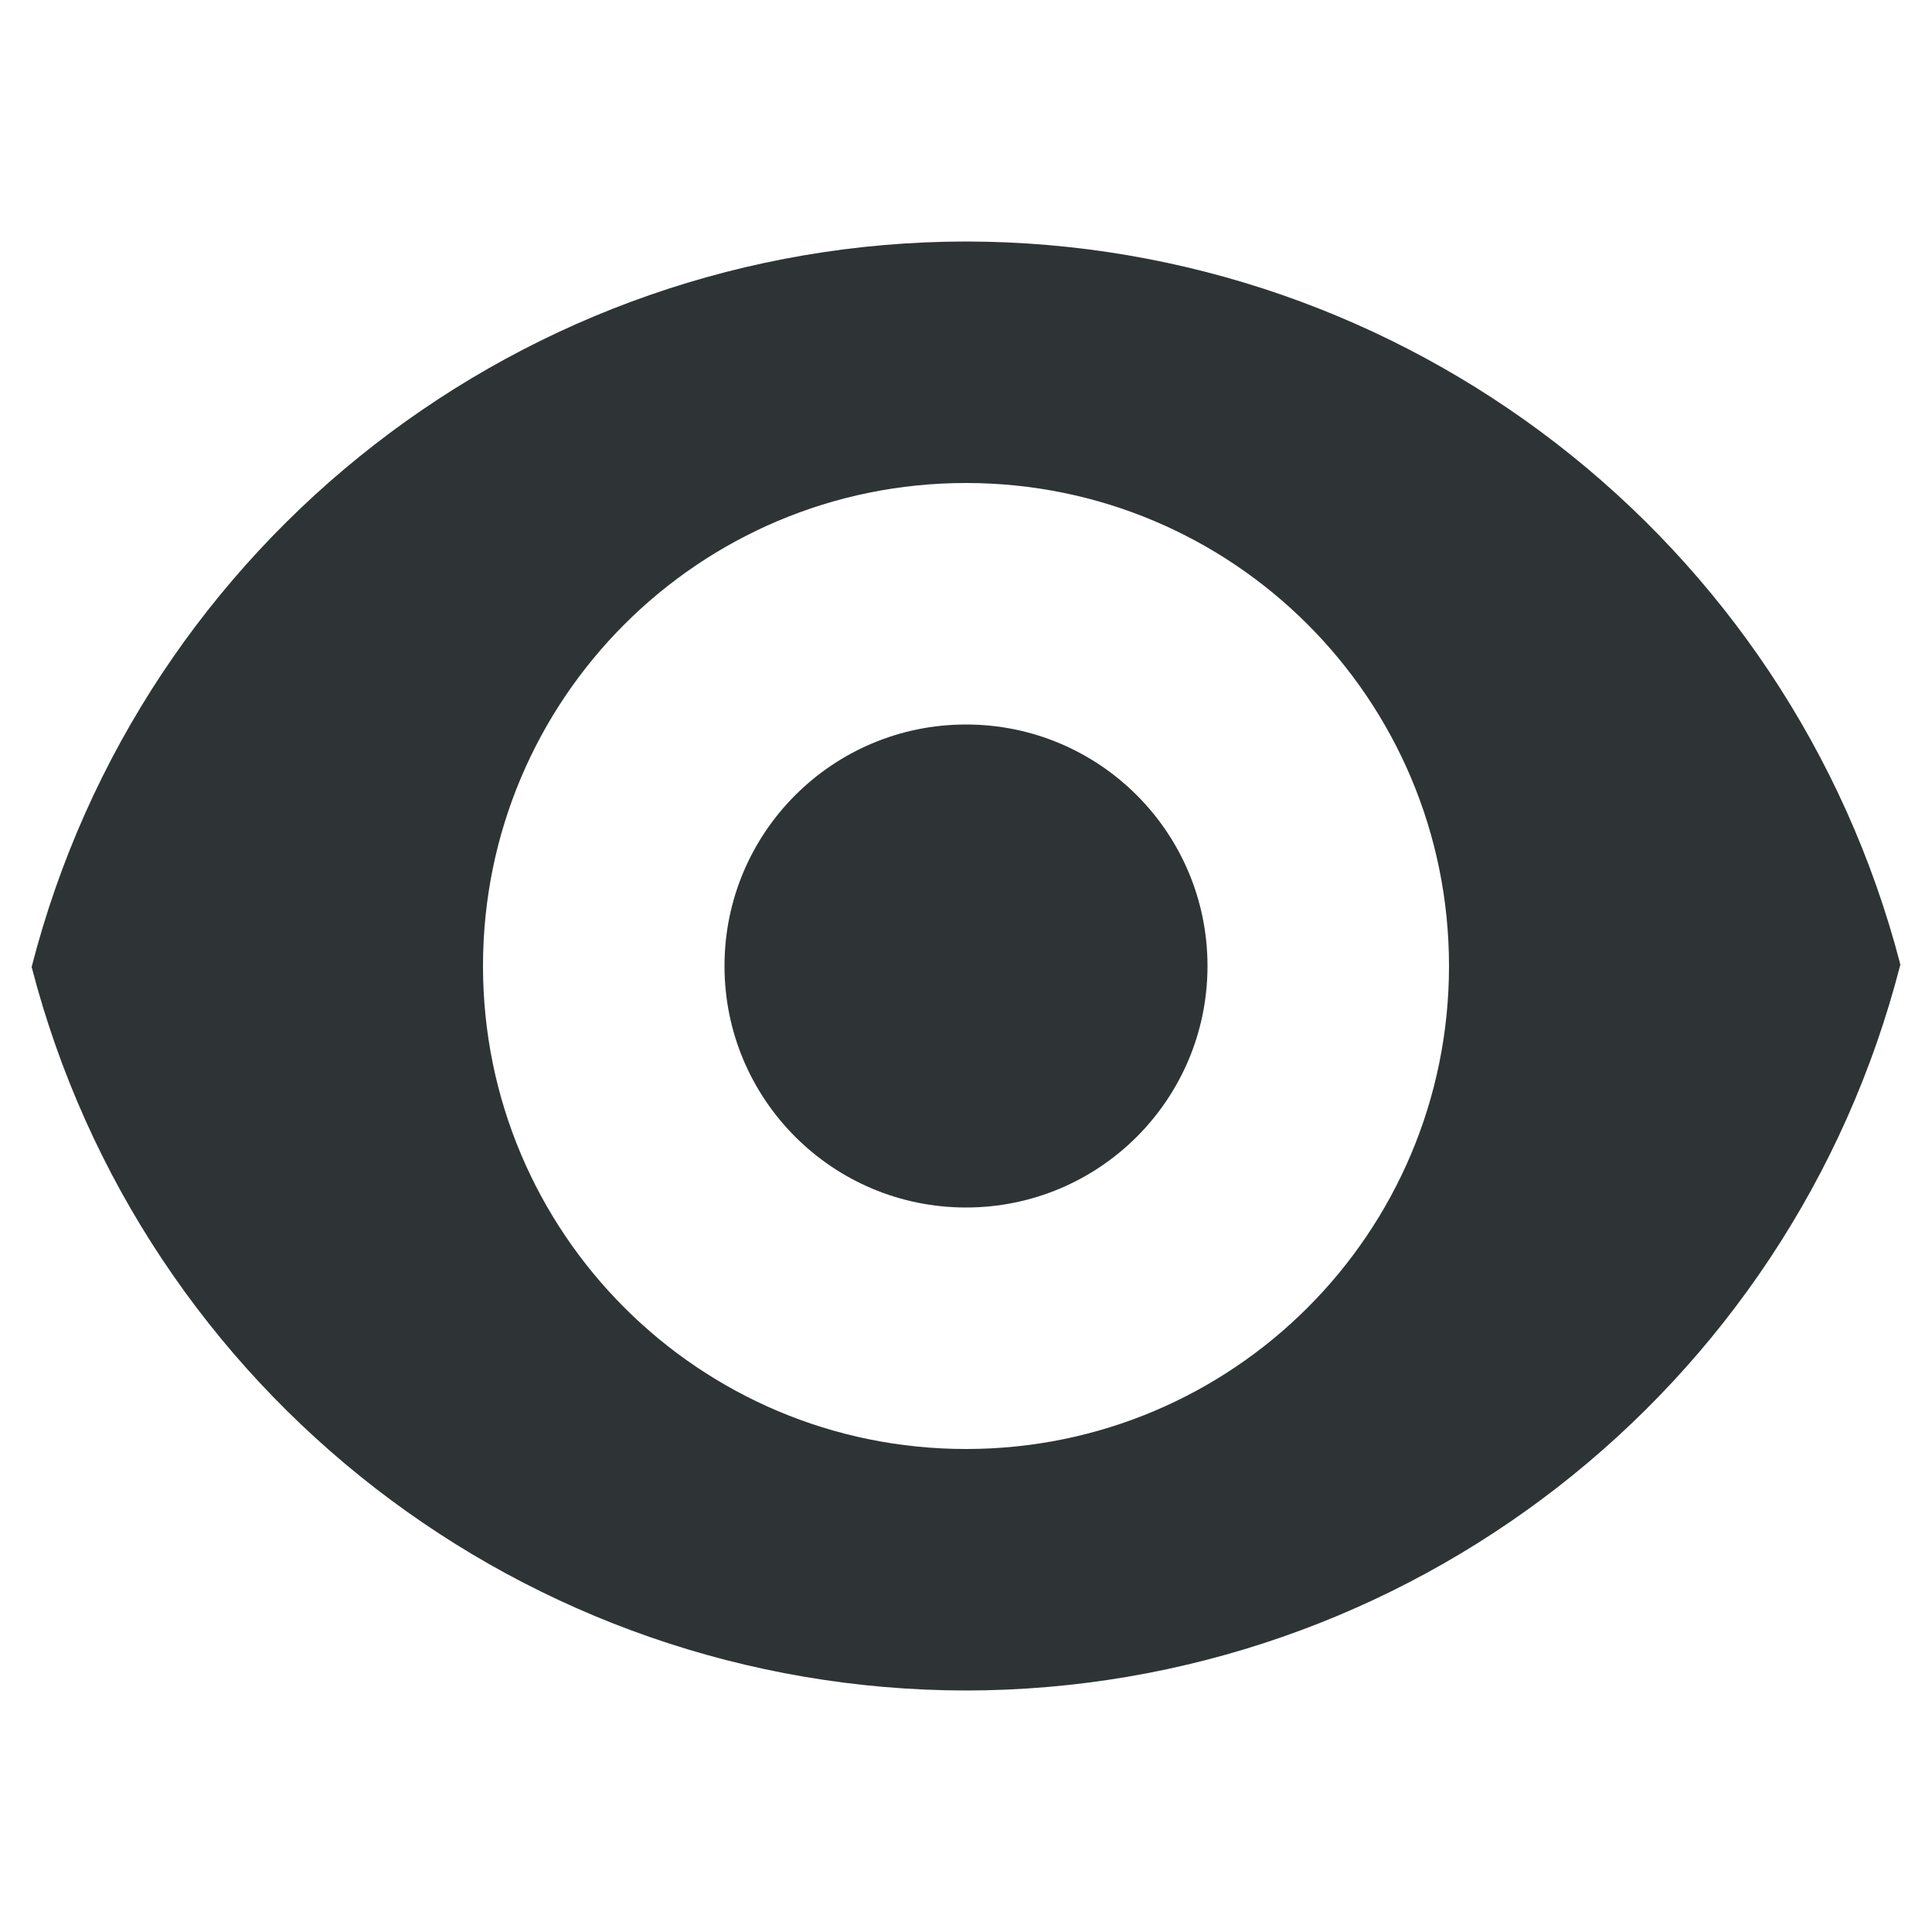
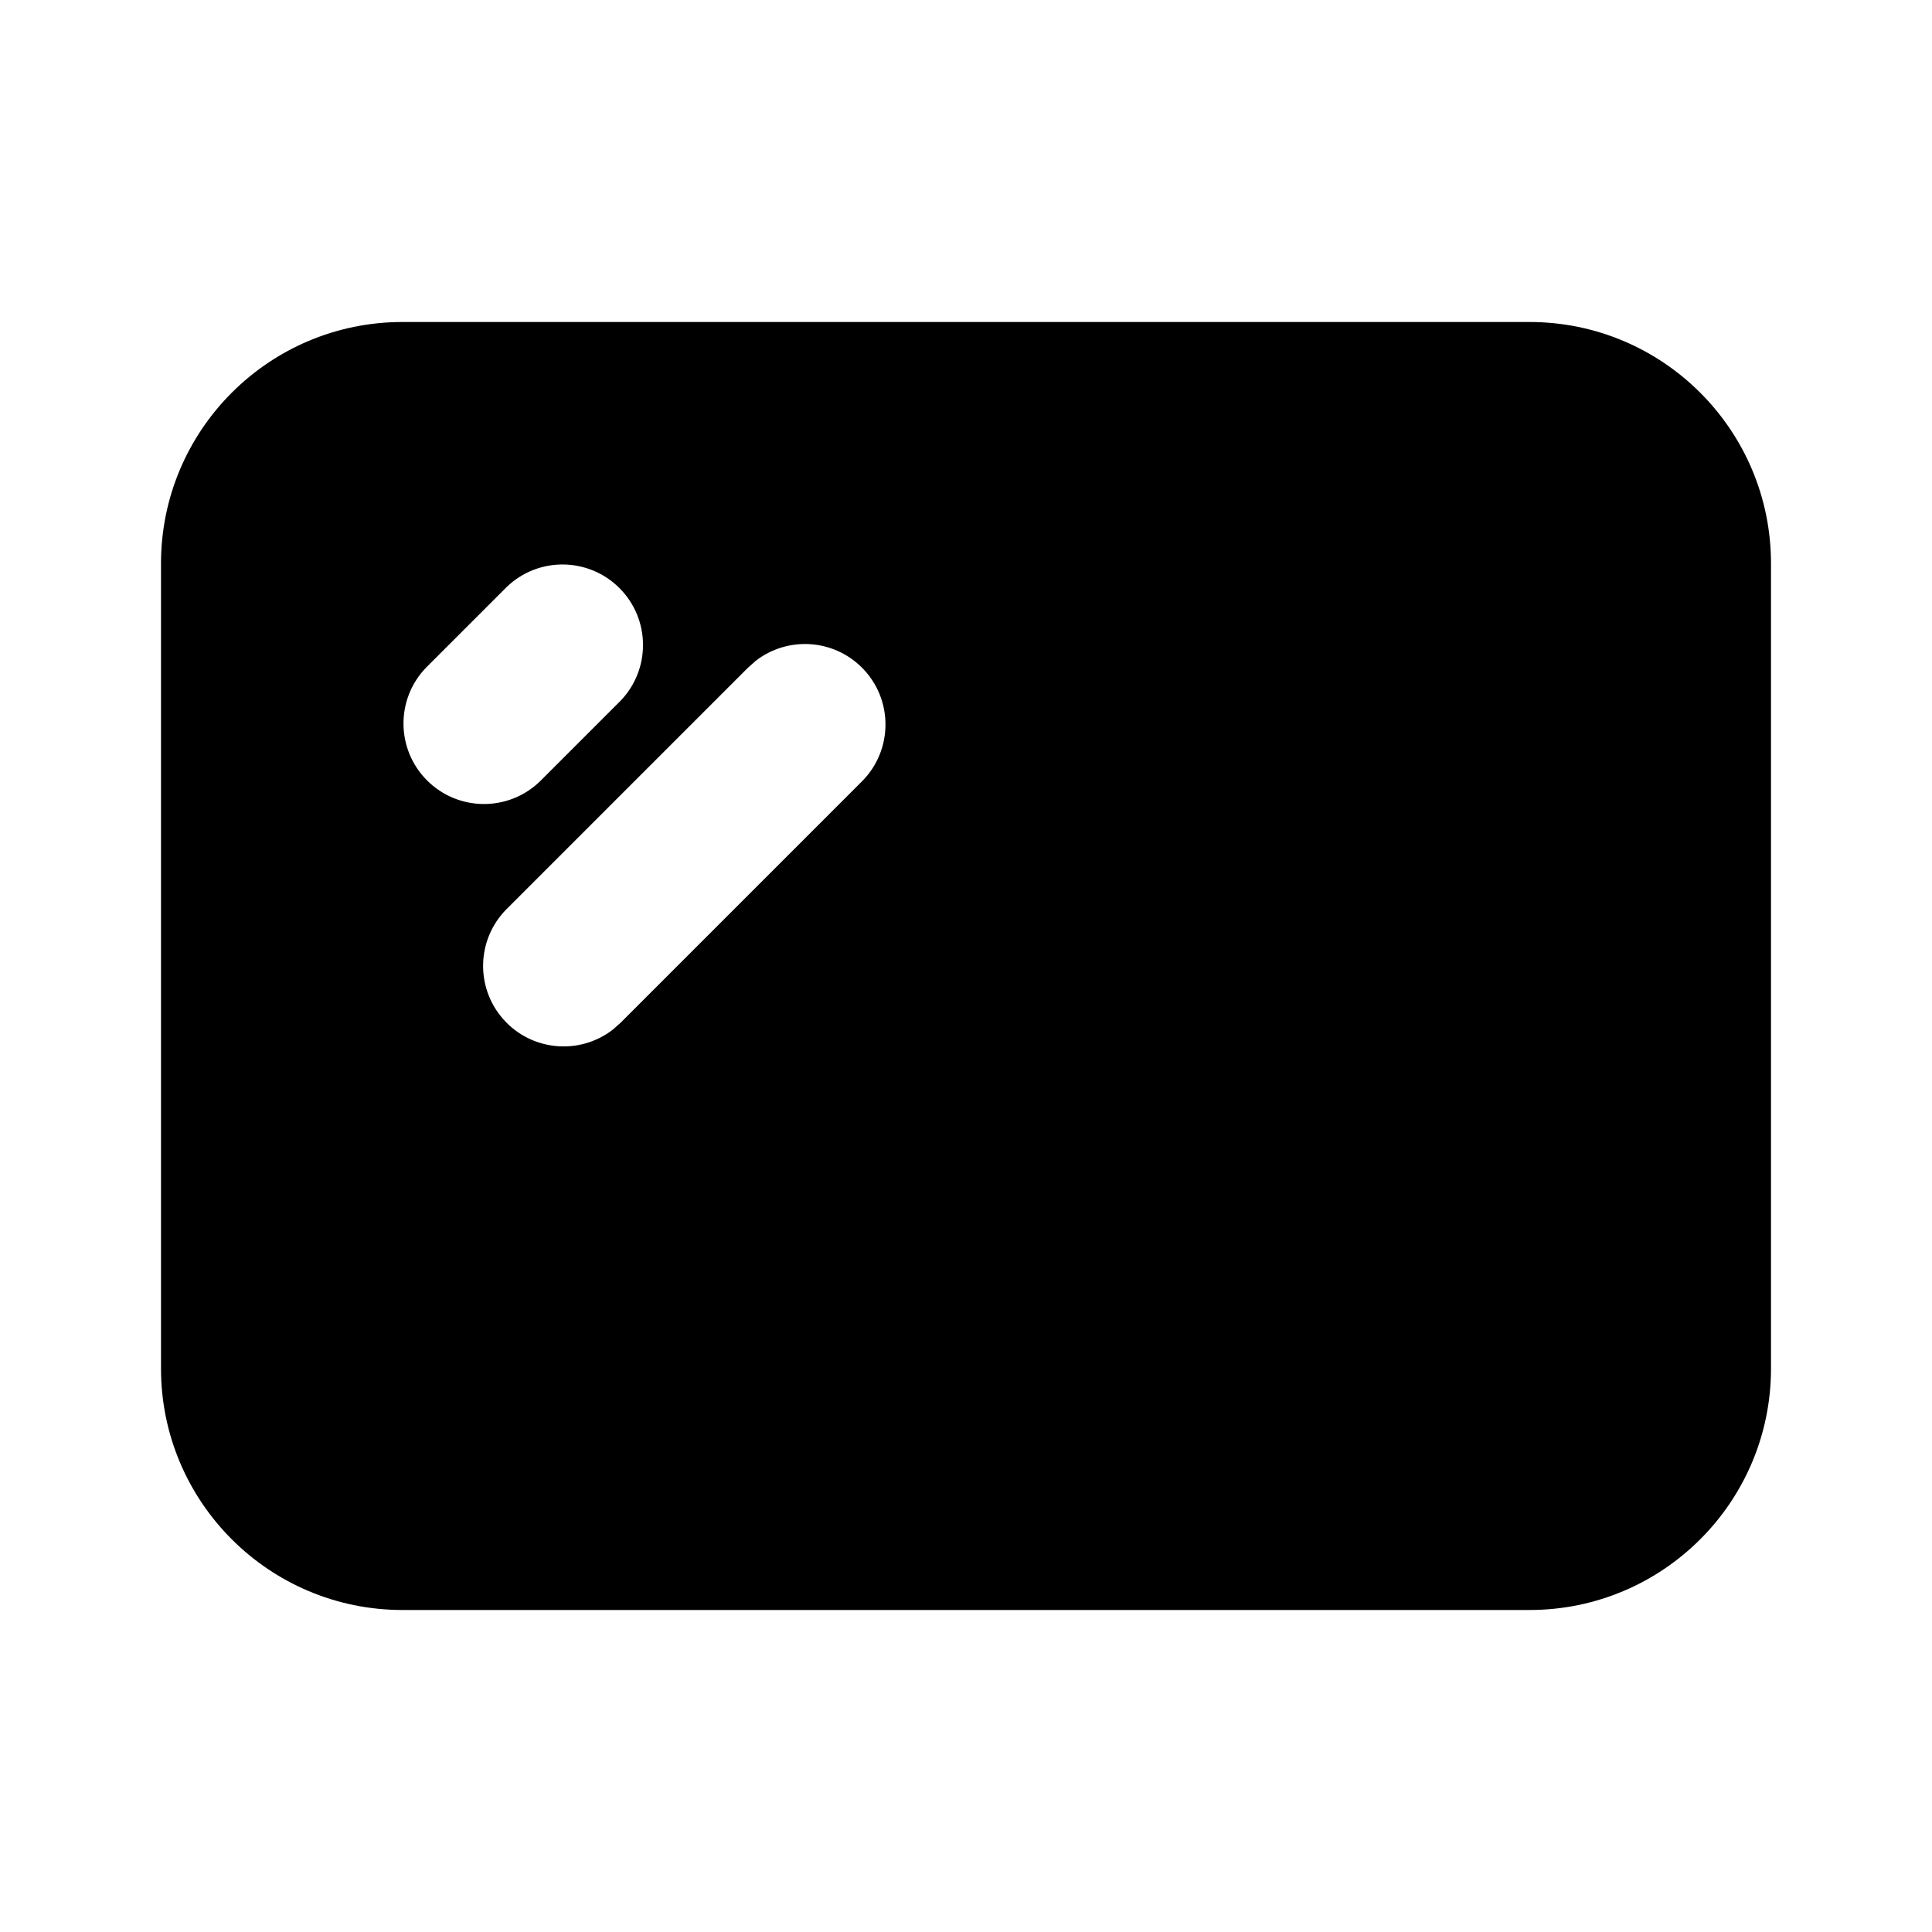
- <svg xmlns="http://www.w3.org/2000/svg" height="16px" viewBox="0 0 16 16" width="16px">
-   <path d="m 8 2 c -3.648 0.004 -6.832 2.477 -7.738 6.008 c 0.914 3.527 4.098 5.988 7.738 5.992 c 3.648 -0.004 6.832 -2.477 7.738 -6.012 c -0.914 -3.523 -4.098 -5.984 -7.738 -5.988 z m 0 2 c 2.211 0 4 1.789 4 4 s -1.789 4 -4 4 s -4 -1.789 -4 -4 s 1.789 -4 4 -4 z m 0 2 c -1.105 0 -2 0.895 -2 2 s 0.895 2 2 2 s 2 -0.895 2 -2 s -0.895 -2 -2 -2 z m 0 0" fill="#2e3436" />
+ <svg xmlns="http://www.w3.org/2000/svg" width="32" height="32" viewBox="0 0 24 24">
+   <g fill="none" fill-rule="evenodd">
+     <path d="m12.593 23.258l-.011.002l-.071.035l-.02.004l-.014-.004l-.071-.035q-.016-.005-.024.005l-.004.01l-.017.428l.005.02l.01.013l.104.074l.015.004l.012-.004l.104-.074l.012-.016l.004-.017l-.017-.427q-.004-.016-.017-.018m.265-.113l-.013.002l-.185.093l-.01.01l-.003.011l.018.43l.005.012l.008.007l.201.093q.019.005.029-.008l.004-.014l-.034-.614q-.005-.018-.02-.022m-.715.002a.02.02 0 0 0-.027.006l-.006.014l-.034.614q.001.018.017.024l.015-.002l.201-.093l.01-.008l.004-.011l.017-.43l-.003-.012l-.01-.01z" />
+     <path fill="currentColor" d="M19 4a3 3 0 0 1 3 3v10a3 3 0 0 1-3 3H5a3 3 0 0 1-3-3V7a3 3 0 0 1 3-3zm-8.293 4.293a1 1 0 0 0-1.32-.083l-.094.083l-3 3a1 1 0 0 0 1.32 1.497l.094-.083l3-3a1 1 0 0 0 0-1.414m-4.414-1l-1 1a1 1 0 0 0 1.414 1.414l1-1a1 1 0 0 0-1.414-1.414" />
+   </g>
</svg>
